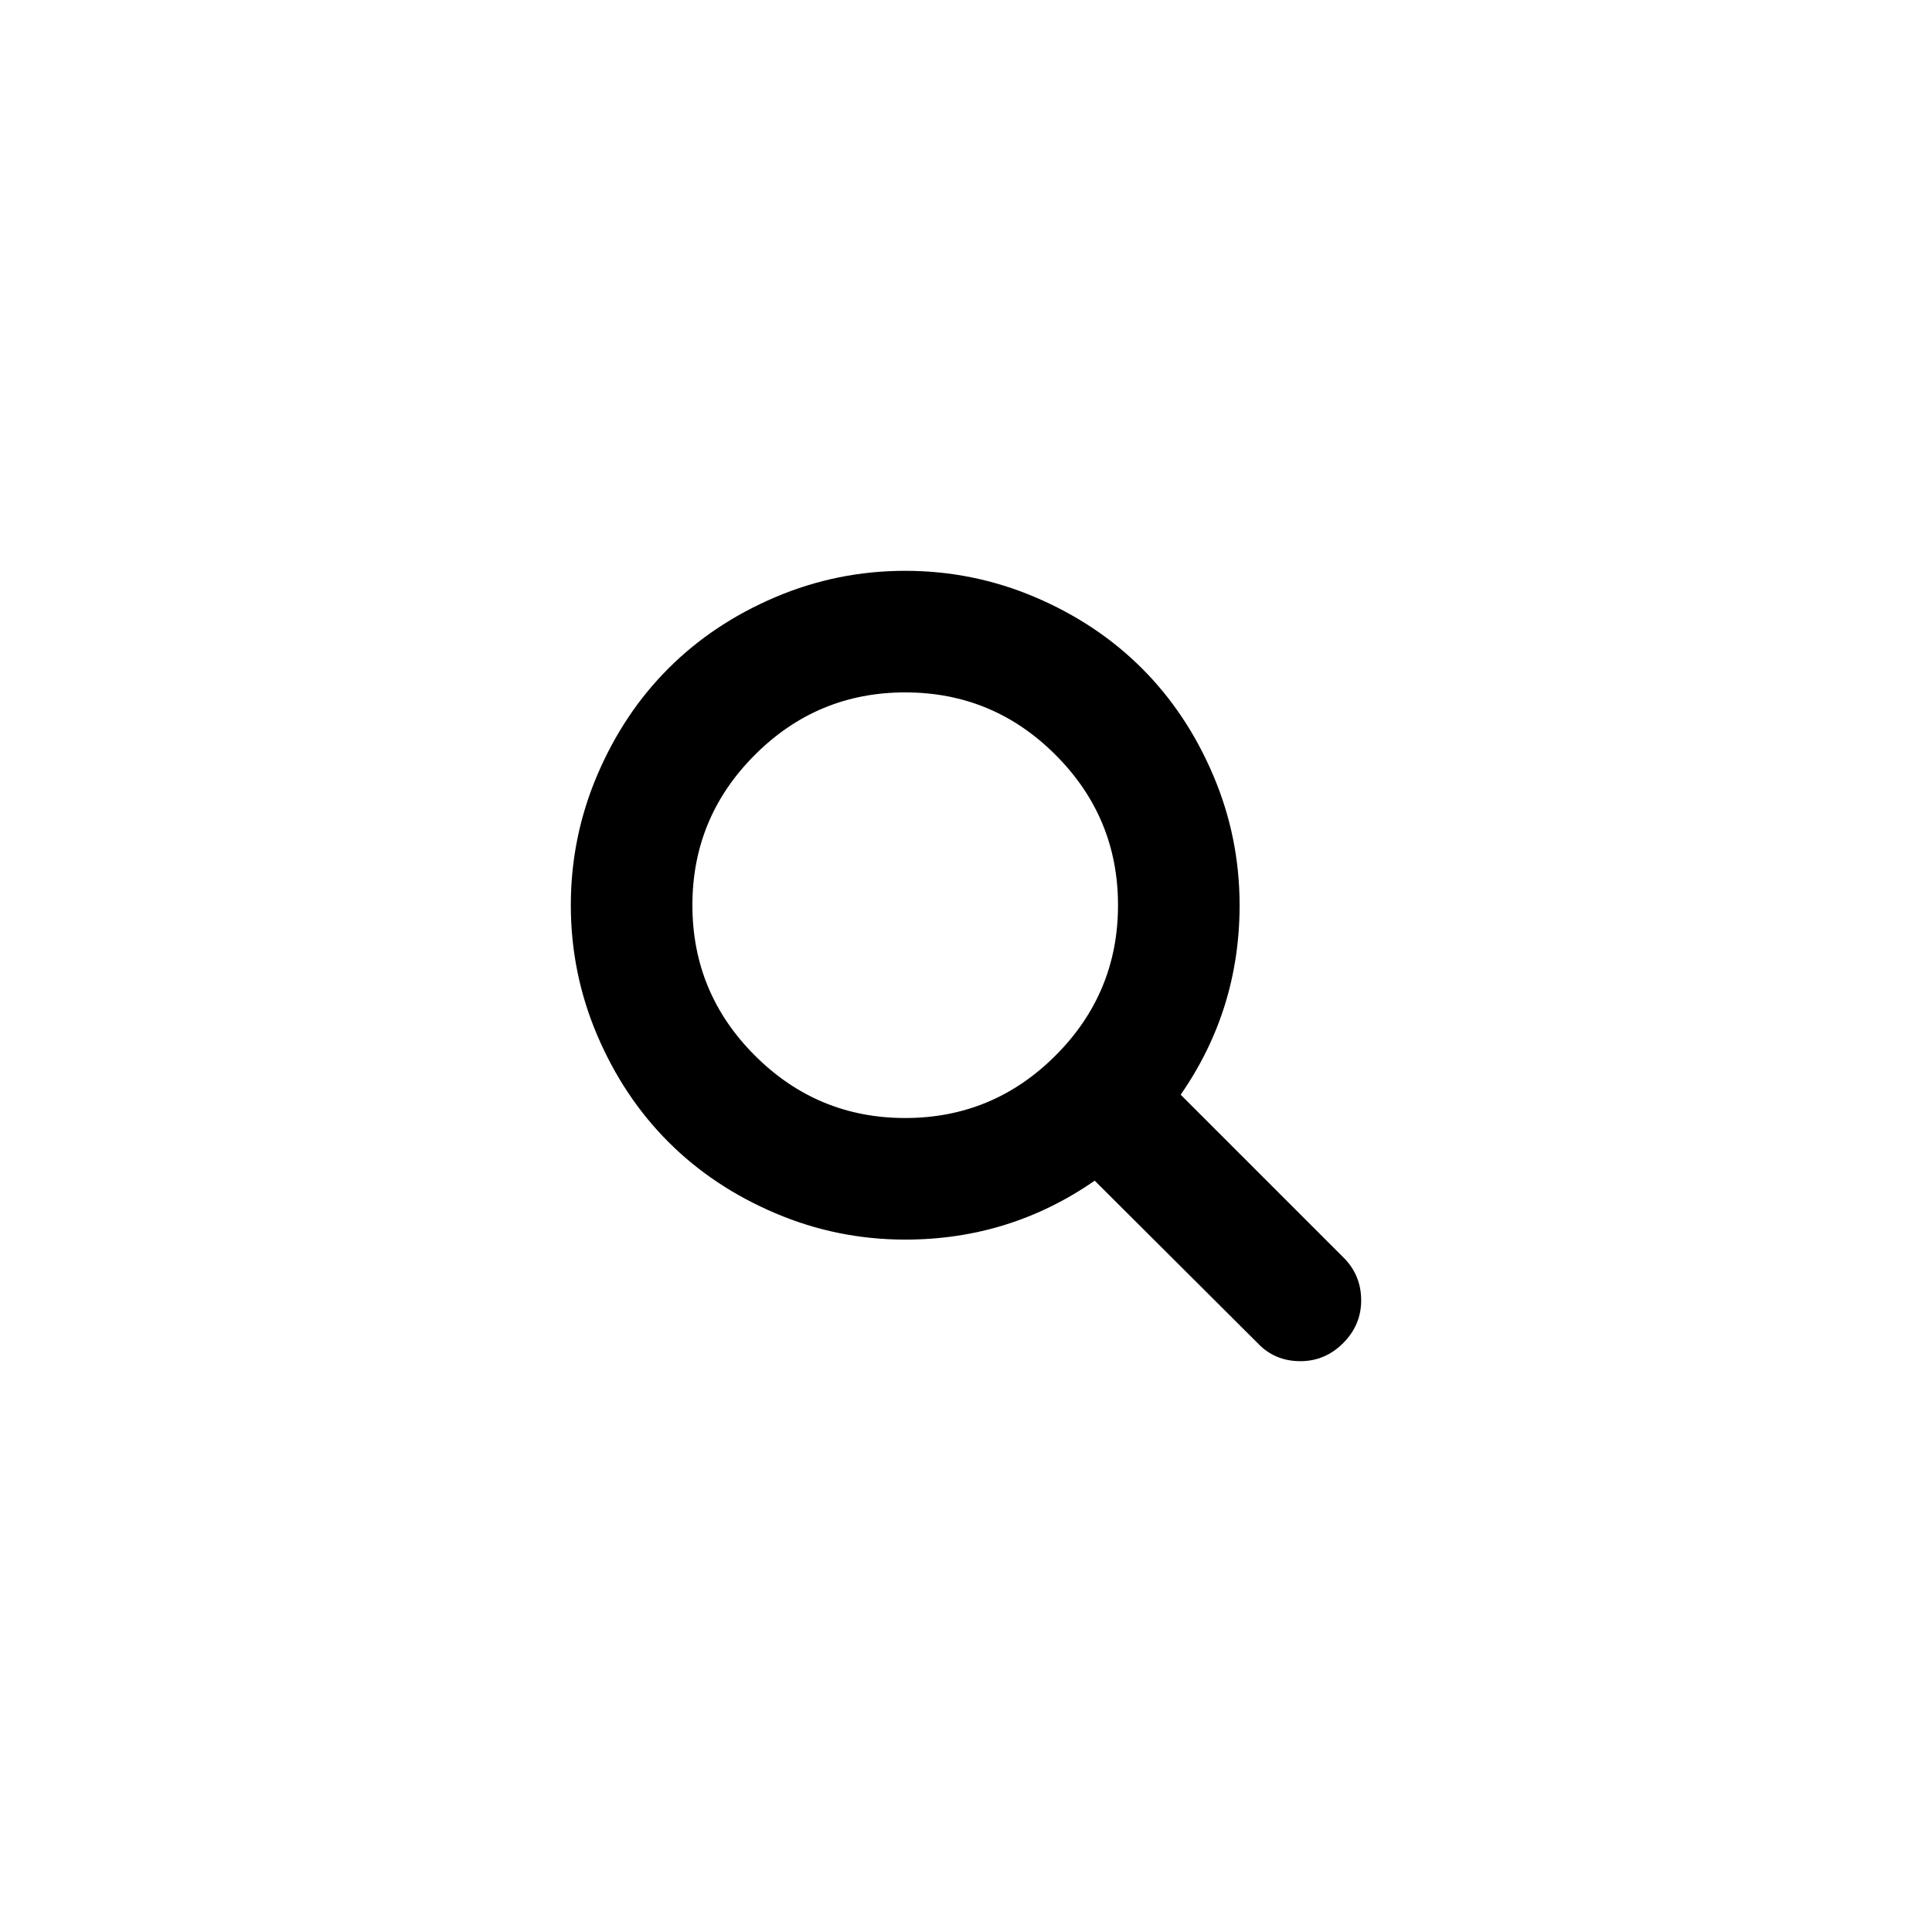
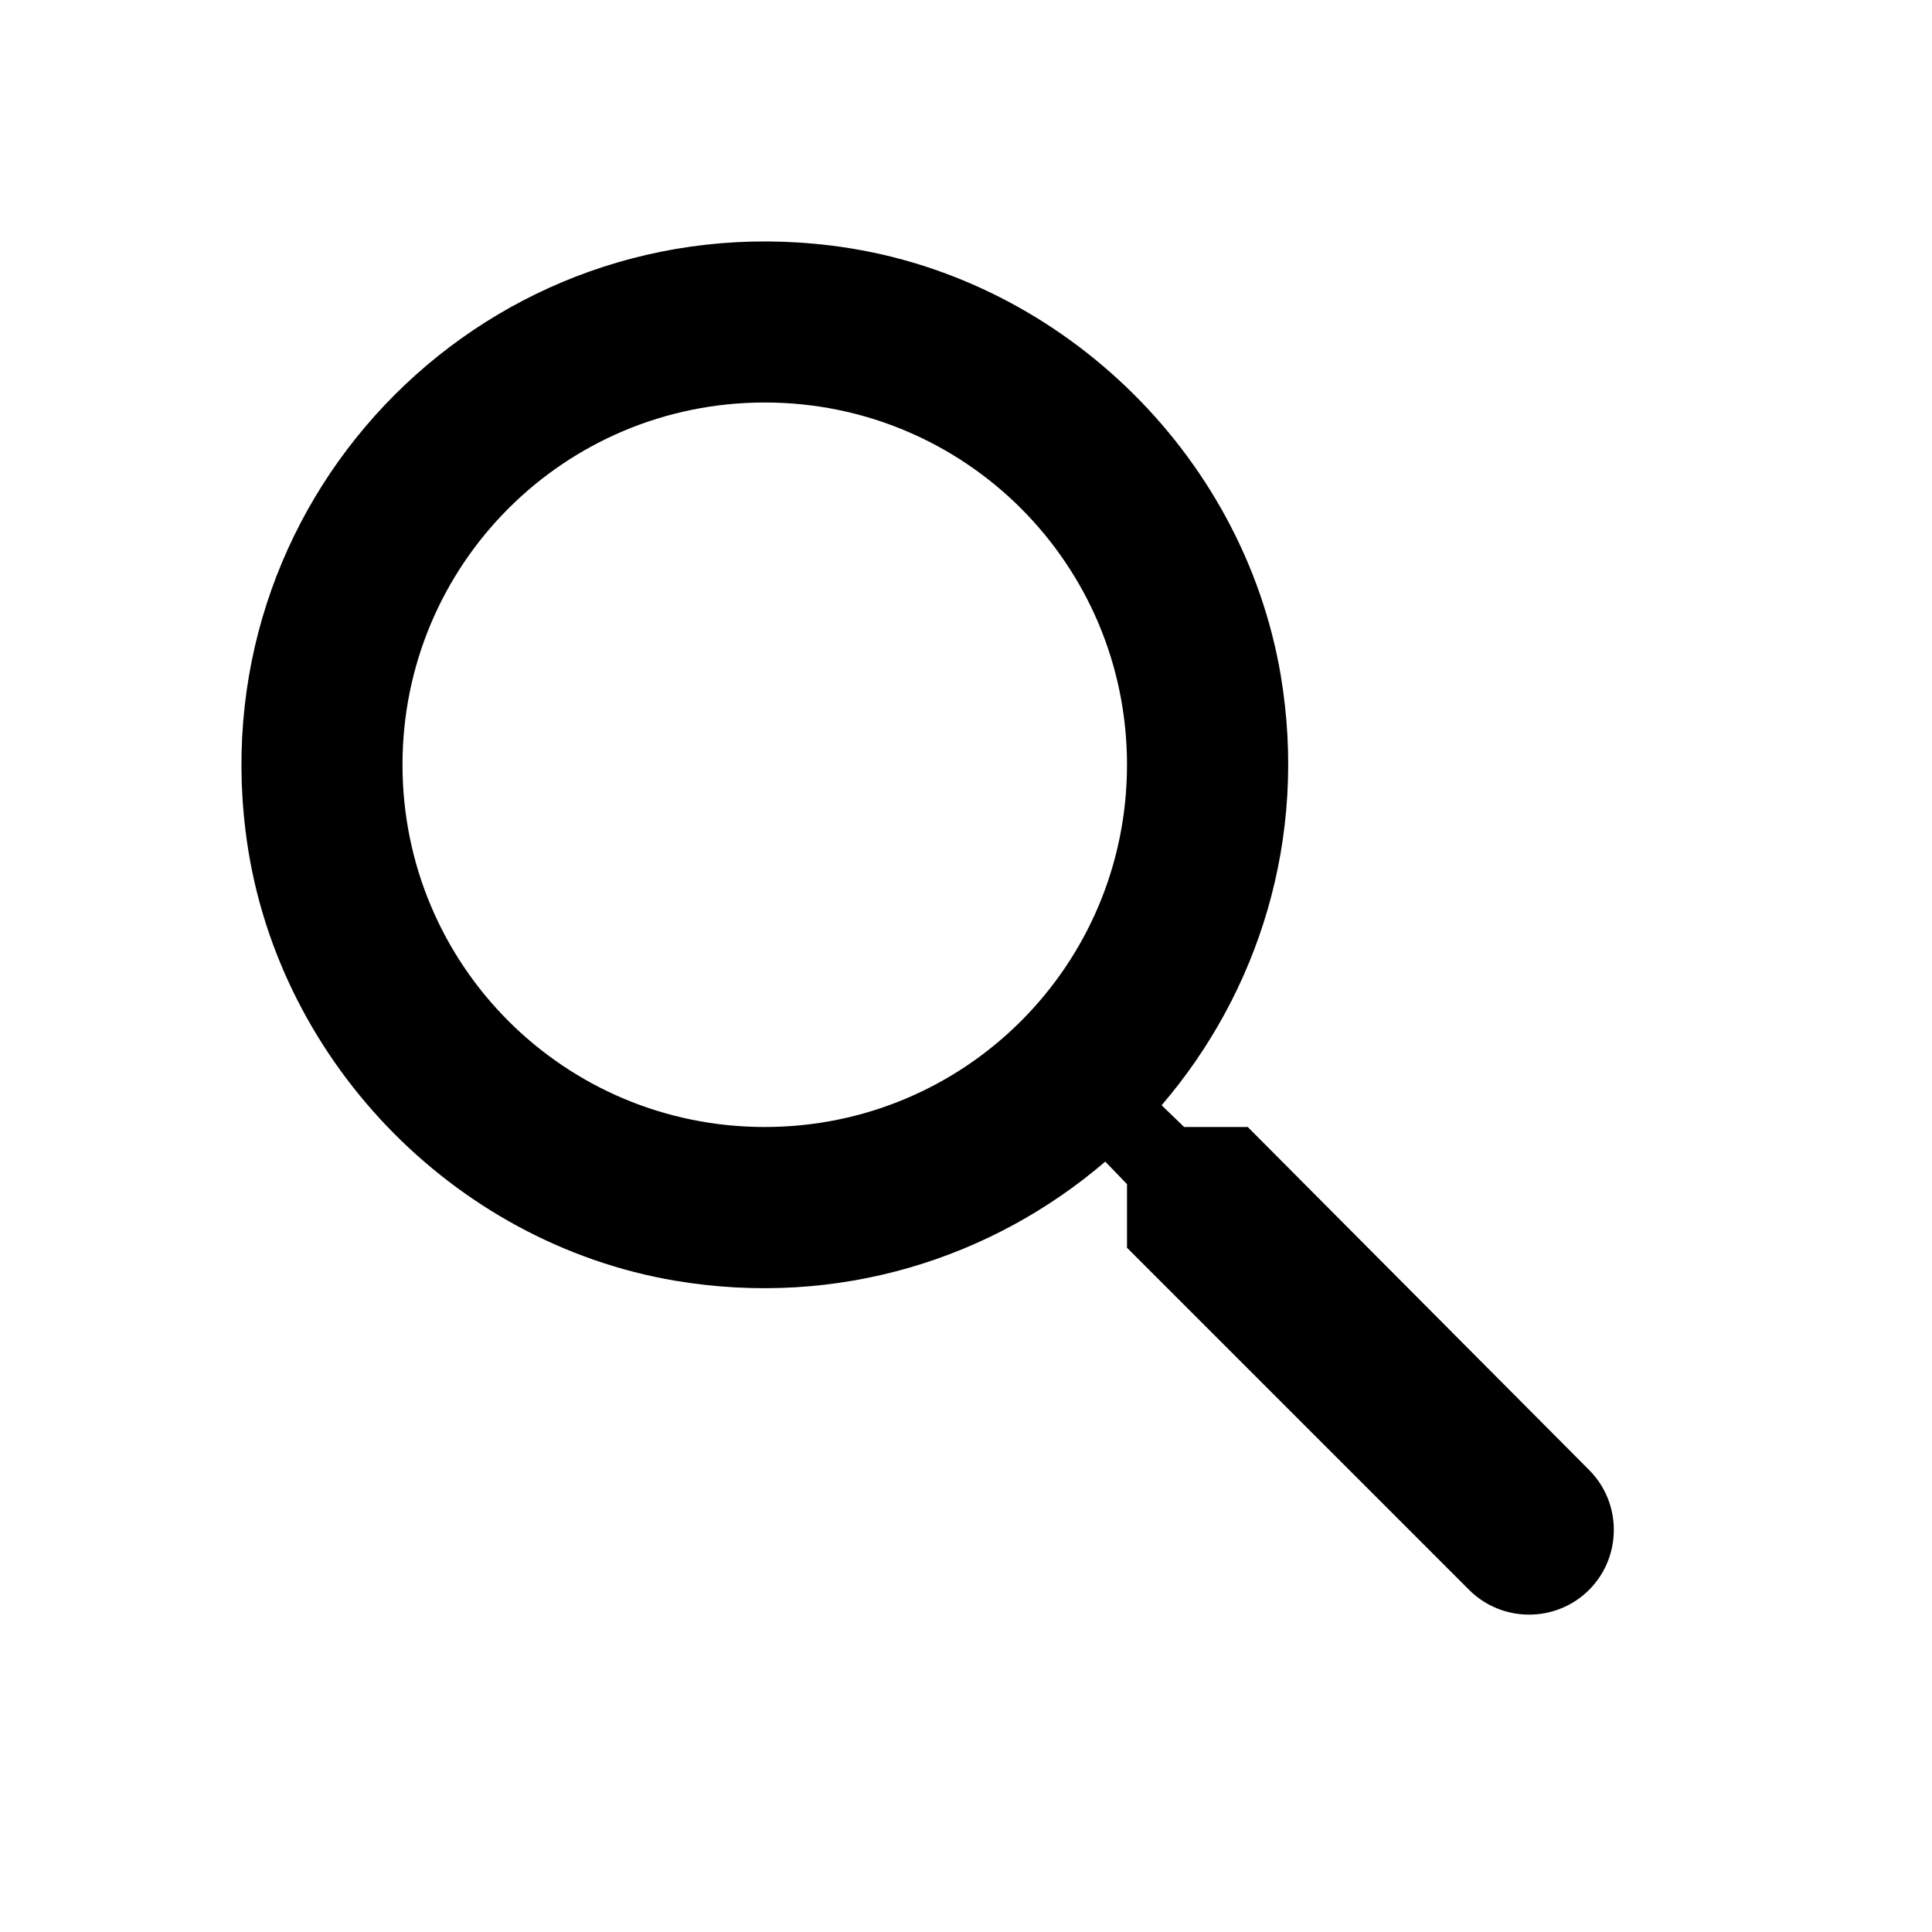
- <svg xmlns="http://www.w3.org/2000/svg" width="44" height="44" viewBox="0 0 44 44" fill="none">
-   <path d="M25.462 20.615C25.462 19.281 24.987 18.14 24.039 17.192C23.091 16.243 21.95 15.769 20.615 15.769C19.281 15.769 18.14 16.243 17.192 17.192C16.243 18.14 15.769 19.281 15.769 20.615C15.769 21.95 16.243 23.091 17.192 24.039C18.14 24.987 19.281 25.462 20.615 25.462C21.95 25.462 23.091 24.987 24.039 24.039C24.987 23.091 25.462 21.95 25.462 20.615ZM31 29.615C31 29.99 30.863 30.315 30.589 30.589C30.315 30.863 29.99 31 29.615 31C29.226 31 28.901 30.863 28.642 30.589L24.931 26.889C23.641 27.784 22.202 28.231 20.615 28.231C19.584 28.231 18.598 28.031 17.657 27.63C16.716 27.23 15.904 26.689 15.223 26.008C14.541 25.326 14.001 24.515 13.6 23.574C13.2 22.633 13 21.647 13 20.615C13 19.584 13.2 18.598 13.6 17.657C14.001 16.716 14.541 15.904 15.223 15.223C15.904 14.541 16.716 14.001 17.657 13.6C18.598 13.2 19.584 13 20.615 13C21.647 13 22.633 13.2 23.574 13.6C24.515 14.001 25.326 14.541 26.008 15.223C26.689 15.904 27.23 16.716 27.63 17.657C28.031 18.598 28.231 19.584 28.231 20.615C28.231 22.202 27.784 23.641 26.889 24.931L30.6 28.642C30.867 28.909 31 29.233 31 29.615Z" fill="black" />
+ <svg xmlns="http://www.w3.org/2000/svg" height="24px" viewBox="0 0 24 24" width="24px" fill="#000000">
+   <path d="M0 0h24v24H0V0z" fill="none" />
+   <path d="M15.5 14h-.79l-.28-.27c1.2-1.4 1.82-3.31 1.48-5.34-.47-2.78-2.79-5-5.59-5.34-4.23-.52-7.79 3.04-7.27 7.27.34 2.8 2.56 5.12 5.34 5.59 2.03.34 3.94-.28 5.34-1.48l.27.28v.79l4.25 4.25c.41.41 1.08.41 1.49 0 .41-.41.41-1.08 0-1.49L15.5 14zm-6 0C7.01 14 5 11.99 5 9.5S7.01 5 9.5 5 14 7.01 14 9.5 11.99 14 9.5 14z" />
</svg>
